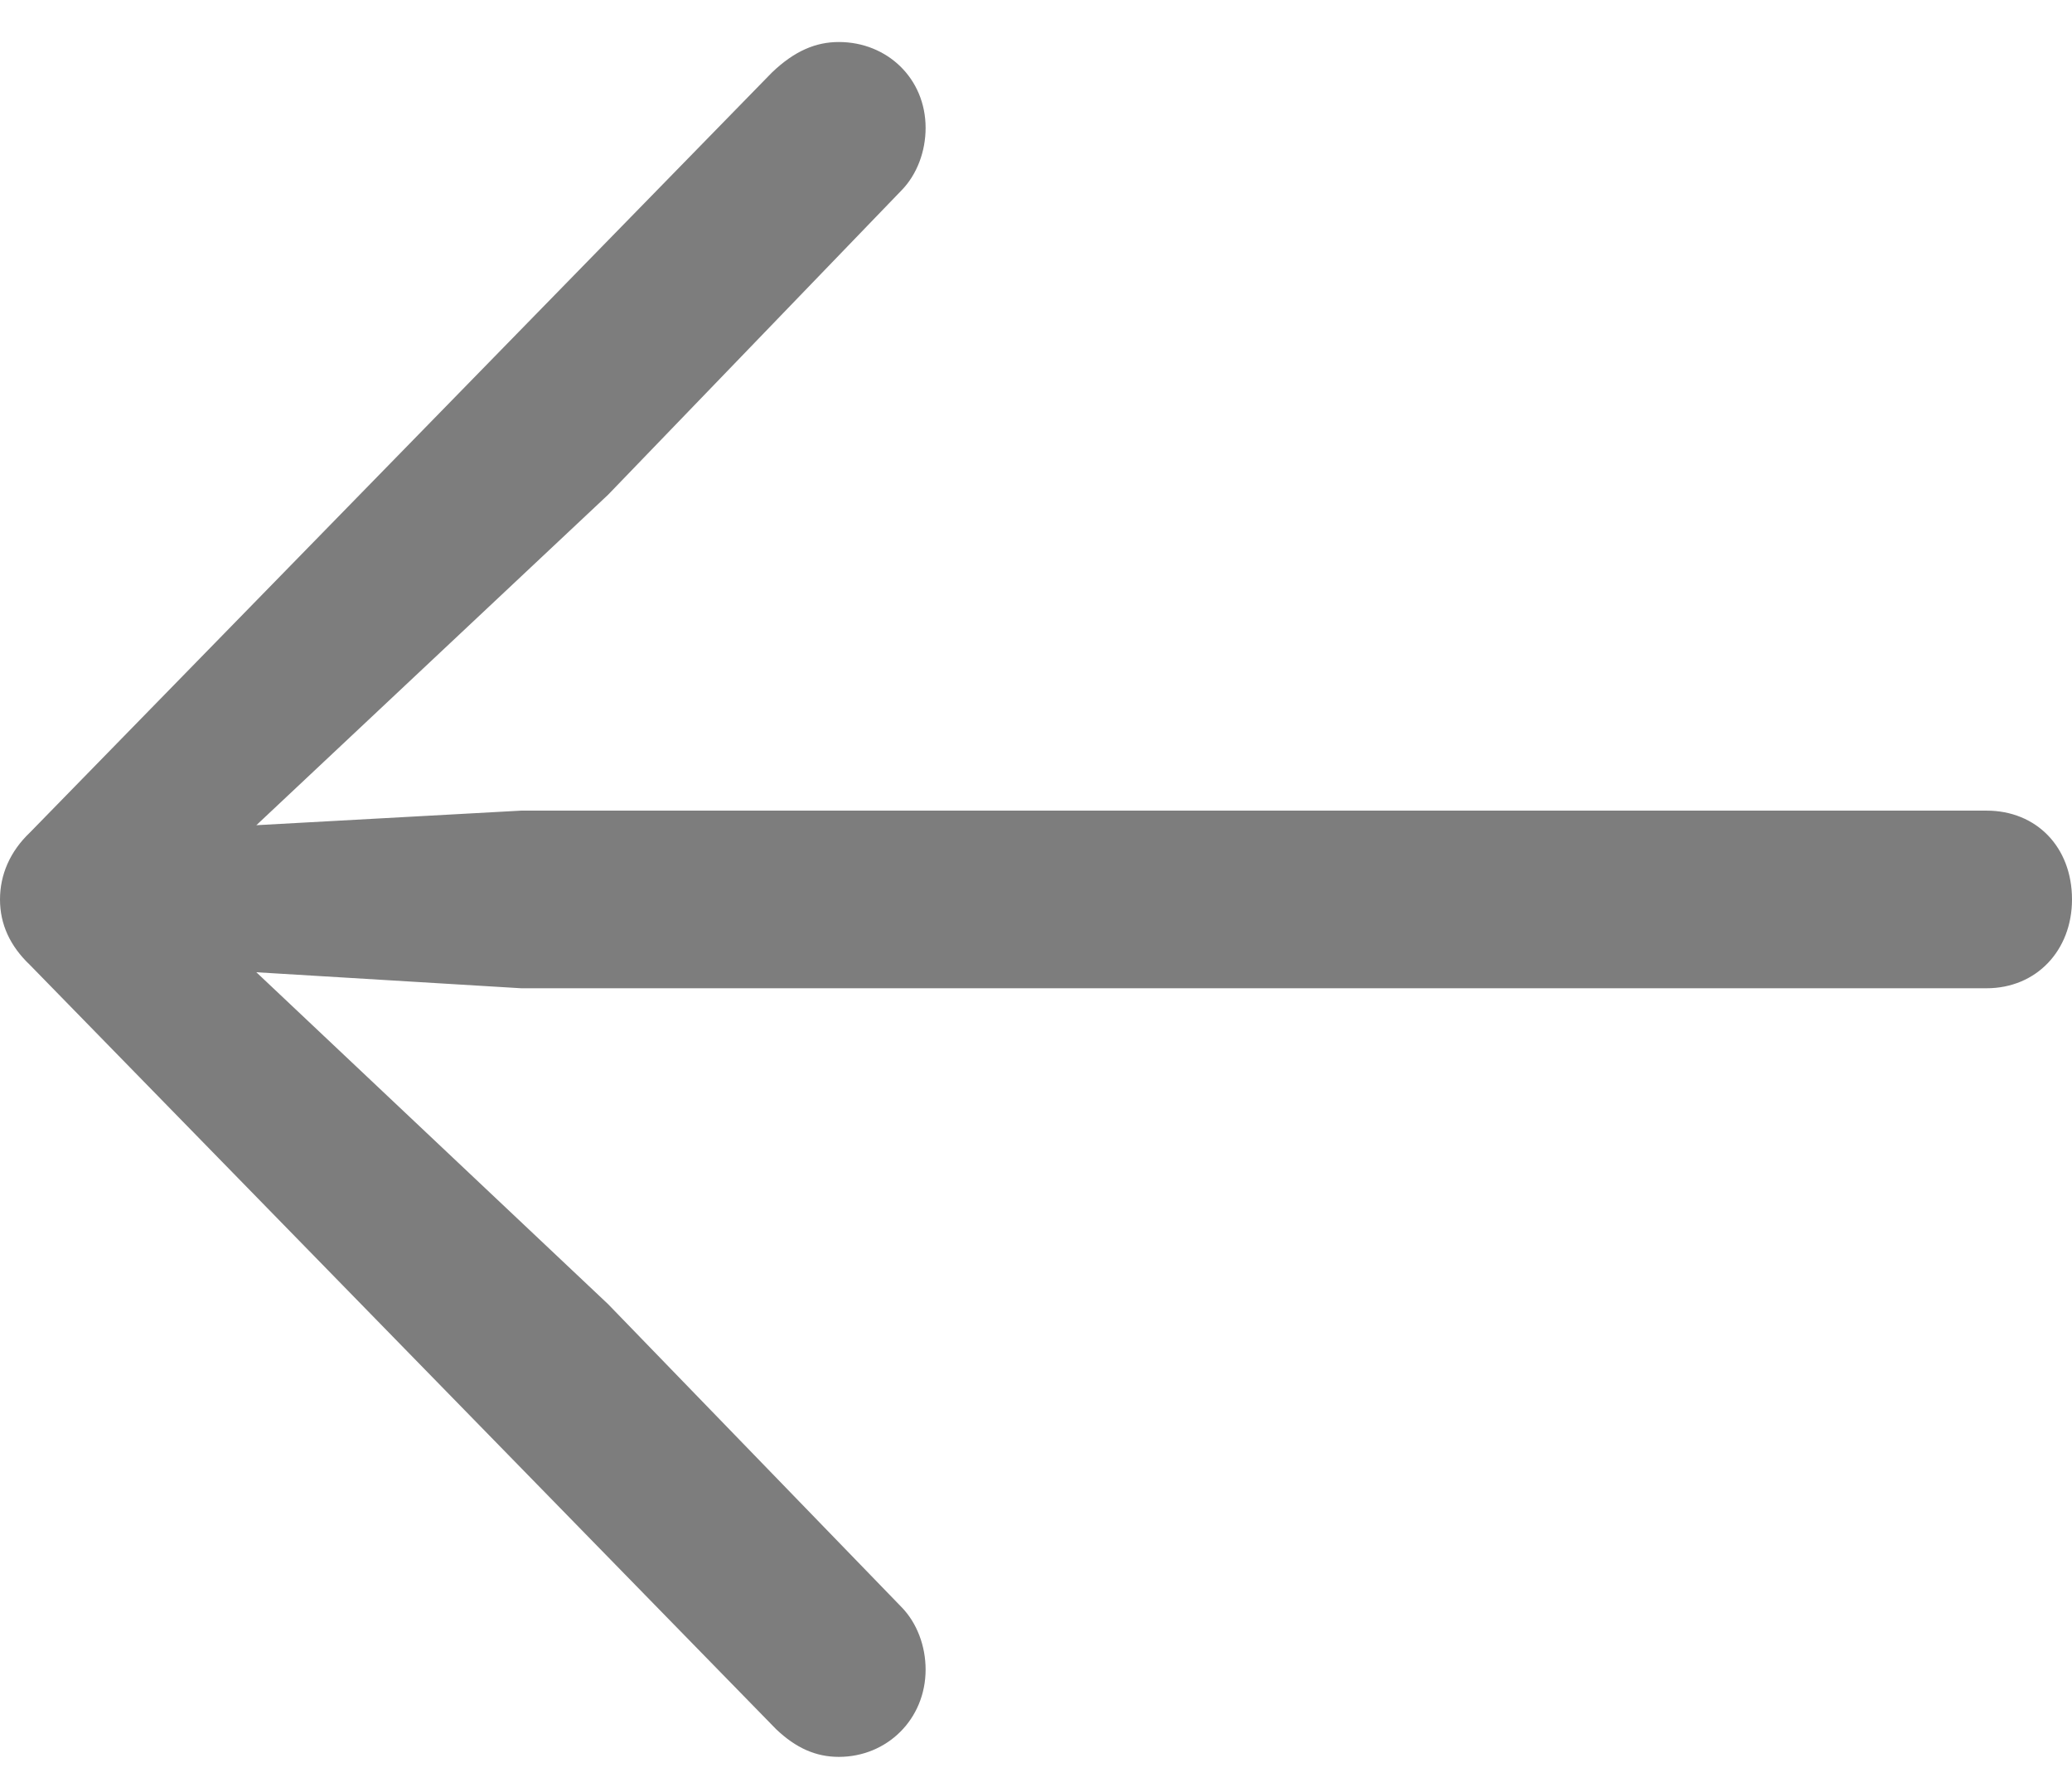
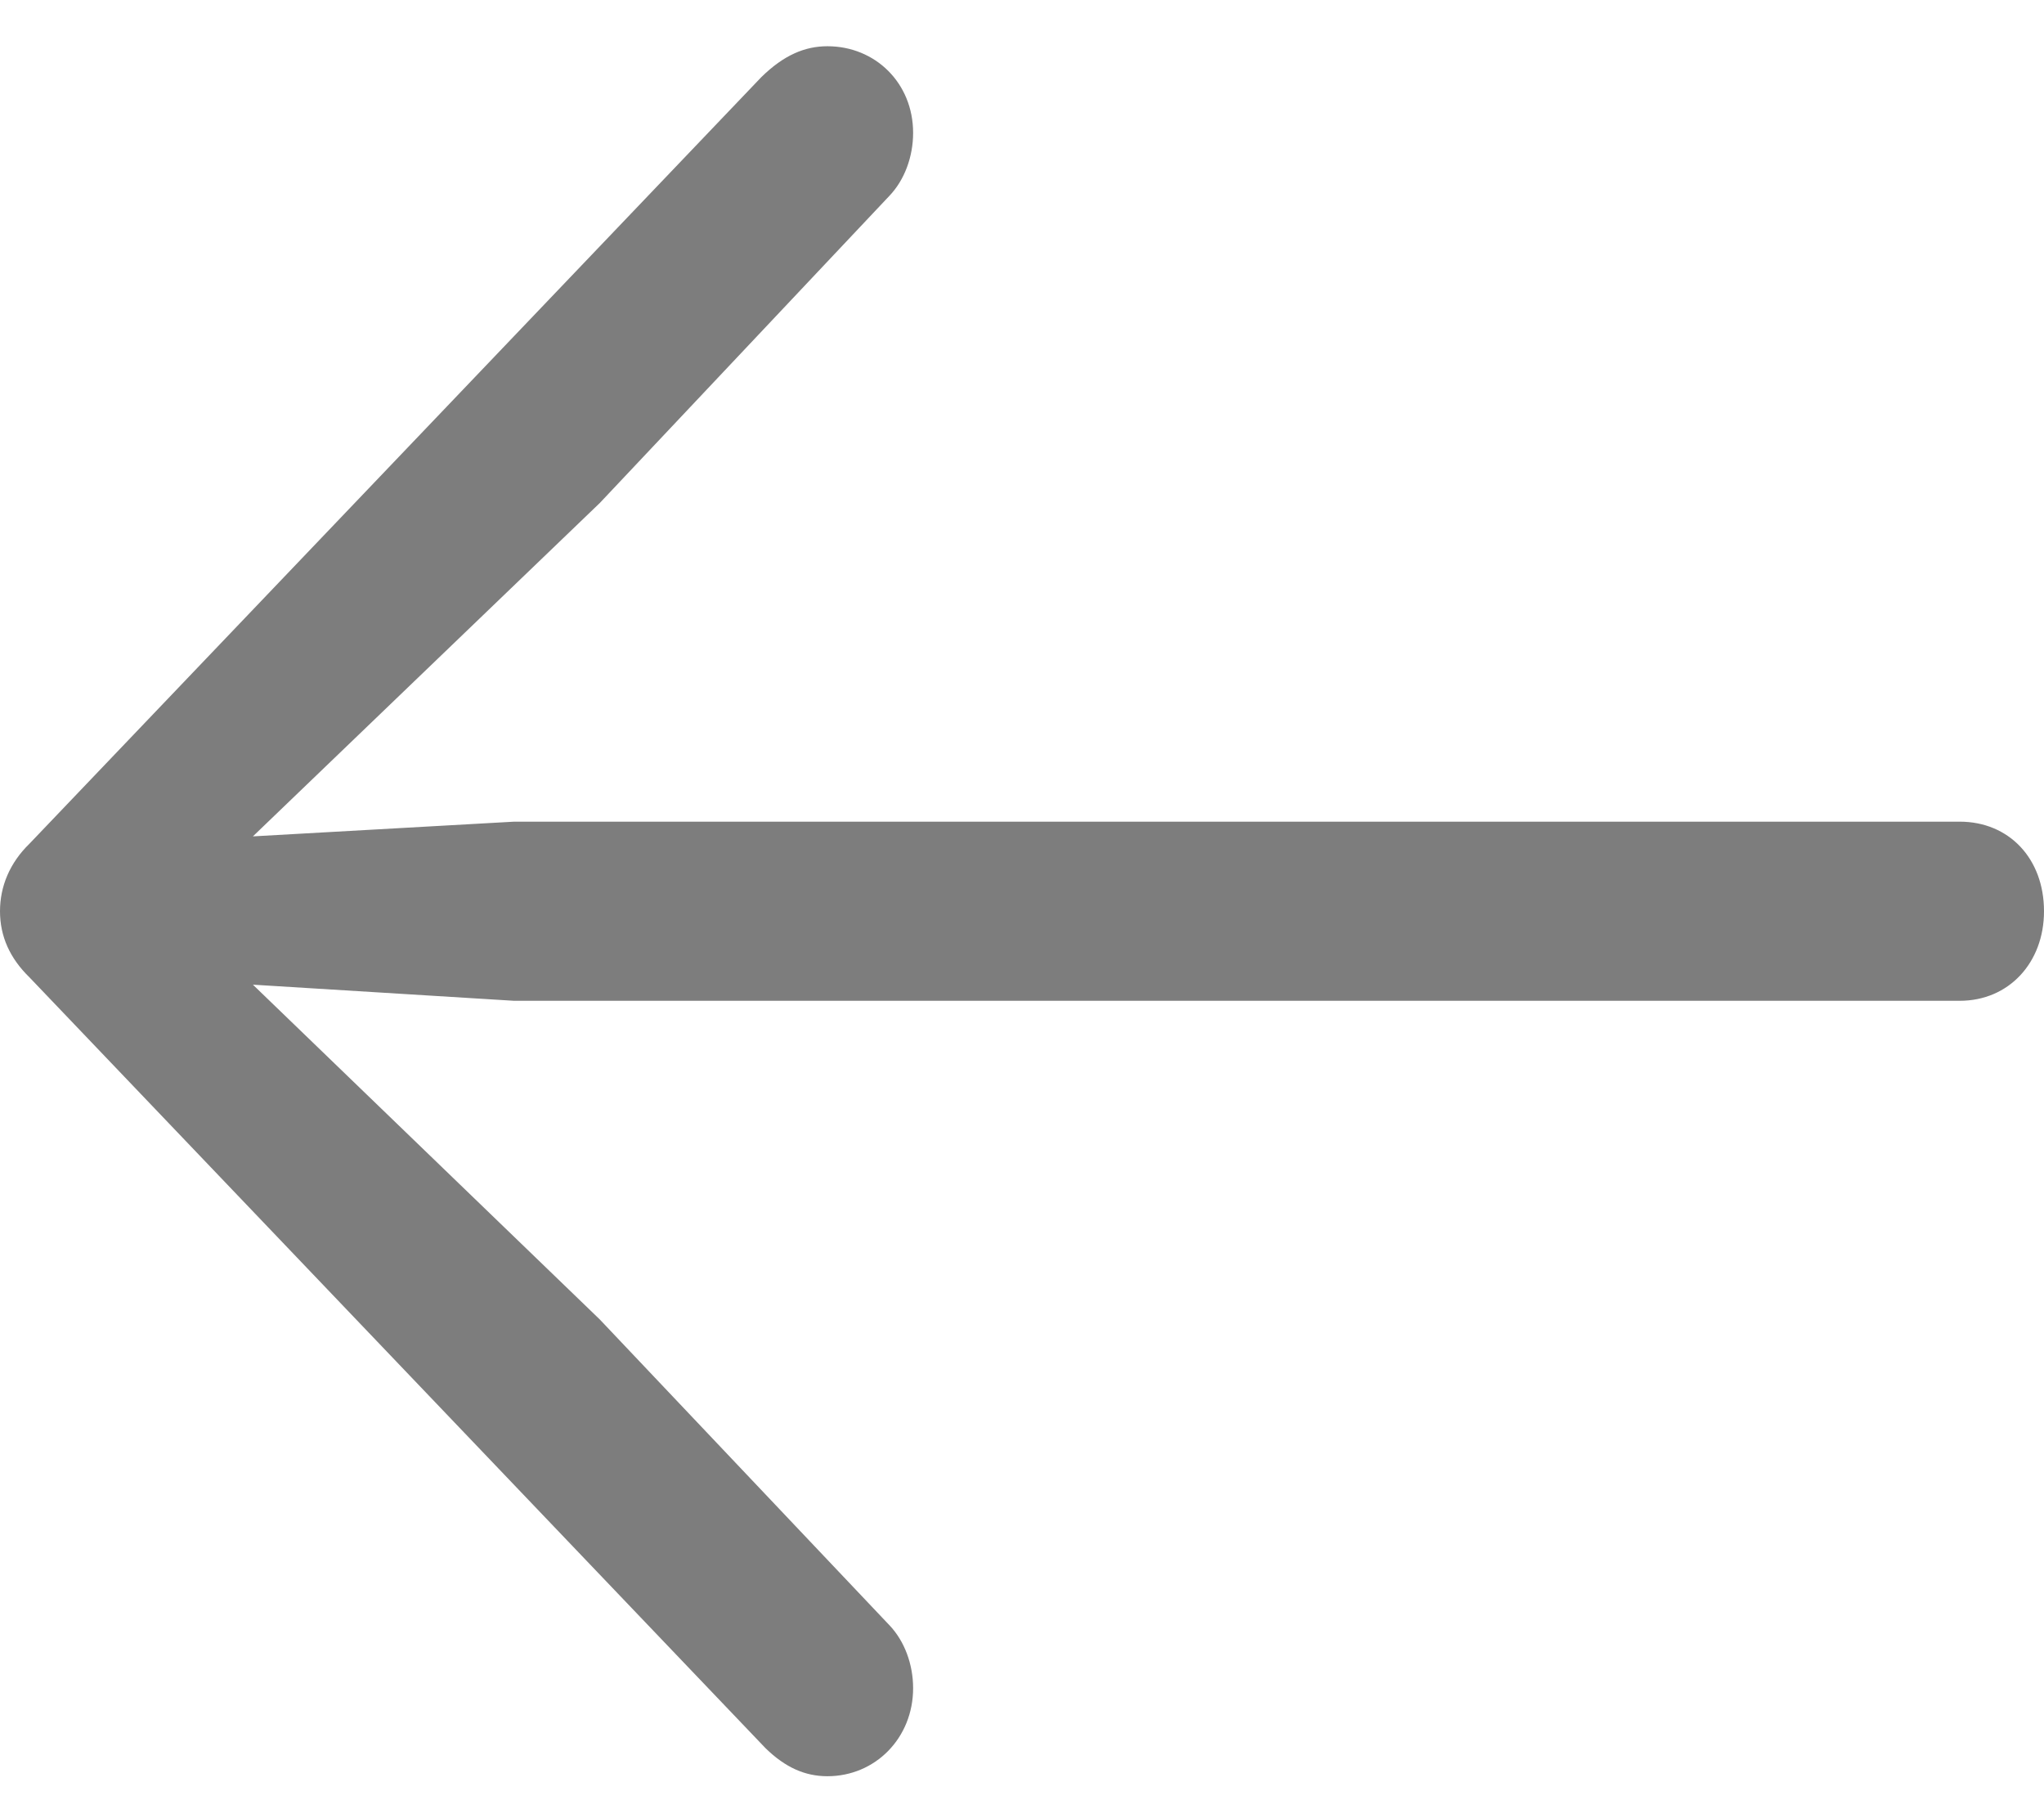
- <svg xmlns="http://www.w3.org/2000/svg" width="29px" height="25px" viewBox="0 0 29 25" version="1.1">
-   <g id="Browser" stroke="none" stroke-width="1" fill="none" fill-rule="evenodd">
-     <g id="Browser-Screen-03" transform="translate(-22, -751)" fill="#7D7D7D" fill-rule="nonzero">
-       <g id="Arrow---Left" transform="translate(36.5, 763.5) scale(-1, 1) translate(-36.5, -763.5) translate(22, 751)">
-         <path d="M0,12.588 C0,12.935 0.14,13.24 0.419,13.505 L10.863,24.201 C11.142,24.466 11.421,24.588 11.74,24.588 C12.417,24.588 12.955,24.059 12.955,23.366 C12.955,23.04 12.836,22.714 12.616,22.49 L8.511,18.252 L3.588,13.607 L7.295,13.831 L27.804,13.831 C28.502,13.831 29,13.301 29,12.588 C29,11.855 28.502,11.345 27.804,11.345 L7.295,11.345 L3.588,11.549 L8.511,6.924 L12.616,2.666 C12.836,2.442 12.955,2.116 12.955,1.79 C12.955,1.098 12.417,0.588 11.74,0.588 C11.421,0.588 11.122,0.71 10.803,1.016 L0.419,11.651 C0.14,11.916 0,12.242 0,12.588 Z" id="Path" transform="translate(14.5, 12.58823) scale(-1, 1) translate(-14.5, -12.58823) " />
-       </g>
+ <svg xmlns="http://www.w3.org/2000/svg" width="26px" height="23px" viewBox="0 0 26 23" version="1.1">
+   <g id="Page-1" stroke="none" stroke-width="1" fill="none" fill-rule="evenodd">
+     <g id="icon-arrow-left" transform="translate(13, 11.5) scale(-1, 1) translate(-13, -11.5) " fill="#7D7D7D" fill-rule="nonzero">
+       <path d="M0,11.588 C0,11.906 0.125,12.186 0.375,12.429 L9.739,22.233 C9.989,22.476 10.239,22.588 10.525,22.588 C11.133,22.588 11.615,22.103 11.615,21.468 C11.615,21.169 11.508,20.87 11.311,20.665 L7.63,16.78 L3.217,12.522 L6.54,12.727 L24.928,12.727 C25.553,12.727 26,12.242 26,11.588 C26,10.916 25.553,10.449 24.928,10.449 L6.54,10.449 L3.217,10.636 L7.63,6.396 L11.311,2.493 C11.508,2.288 11.615,1.989 11.615,1.69 C11.615,1.055 11.133,0.588 10.525,0.588 C10.239,0.588 9.971,0.7 9.685,0.98 L0.375,10.729 C0.125,10.972 0,11.271 0,11.588 Z" id="Path" transform="translate(13, 11.58823) scale(-1, 1) translate(-13, -11.58823) " />
    </g>
  </g>
</svg>
